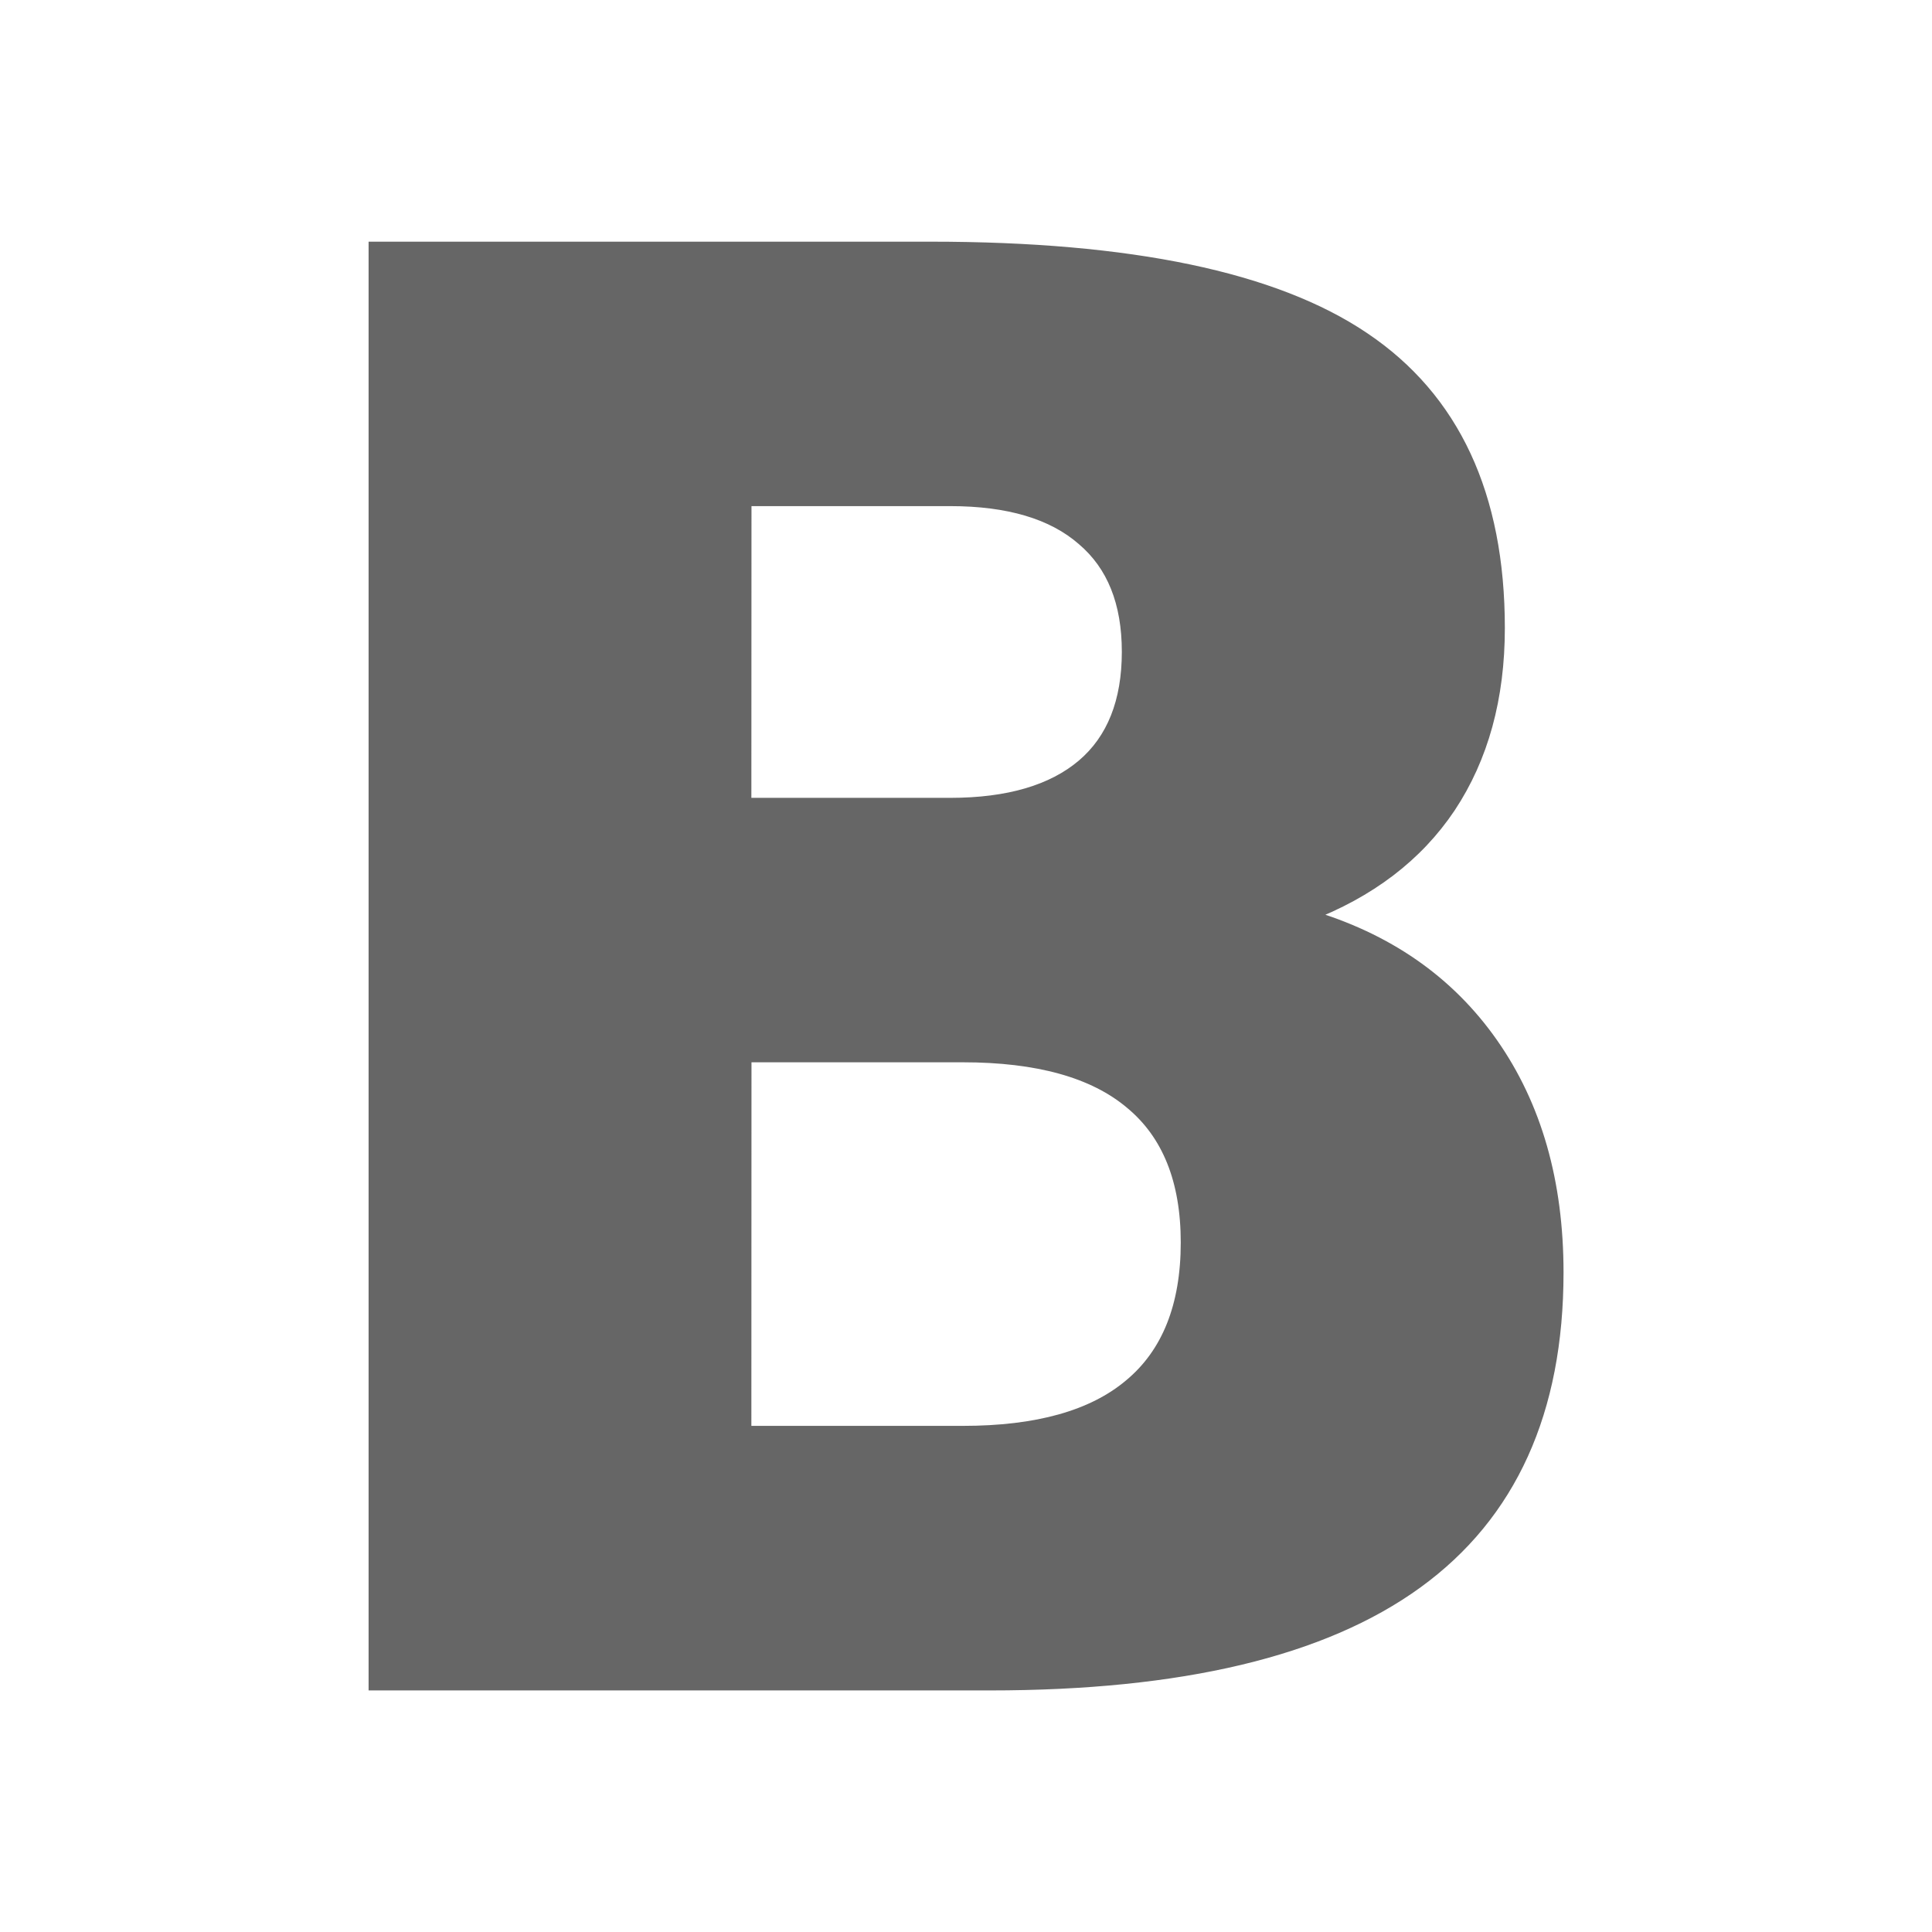
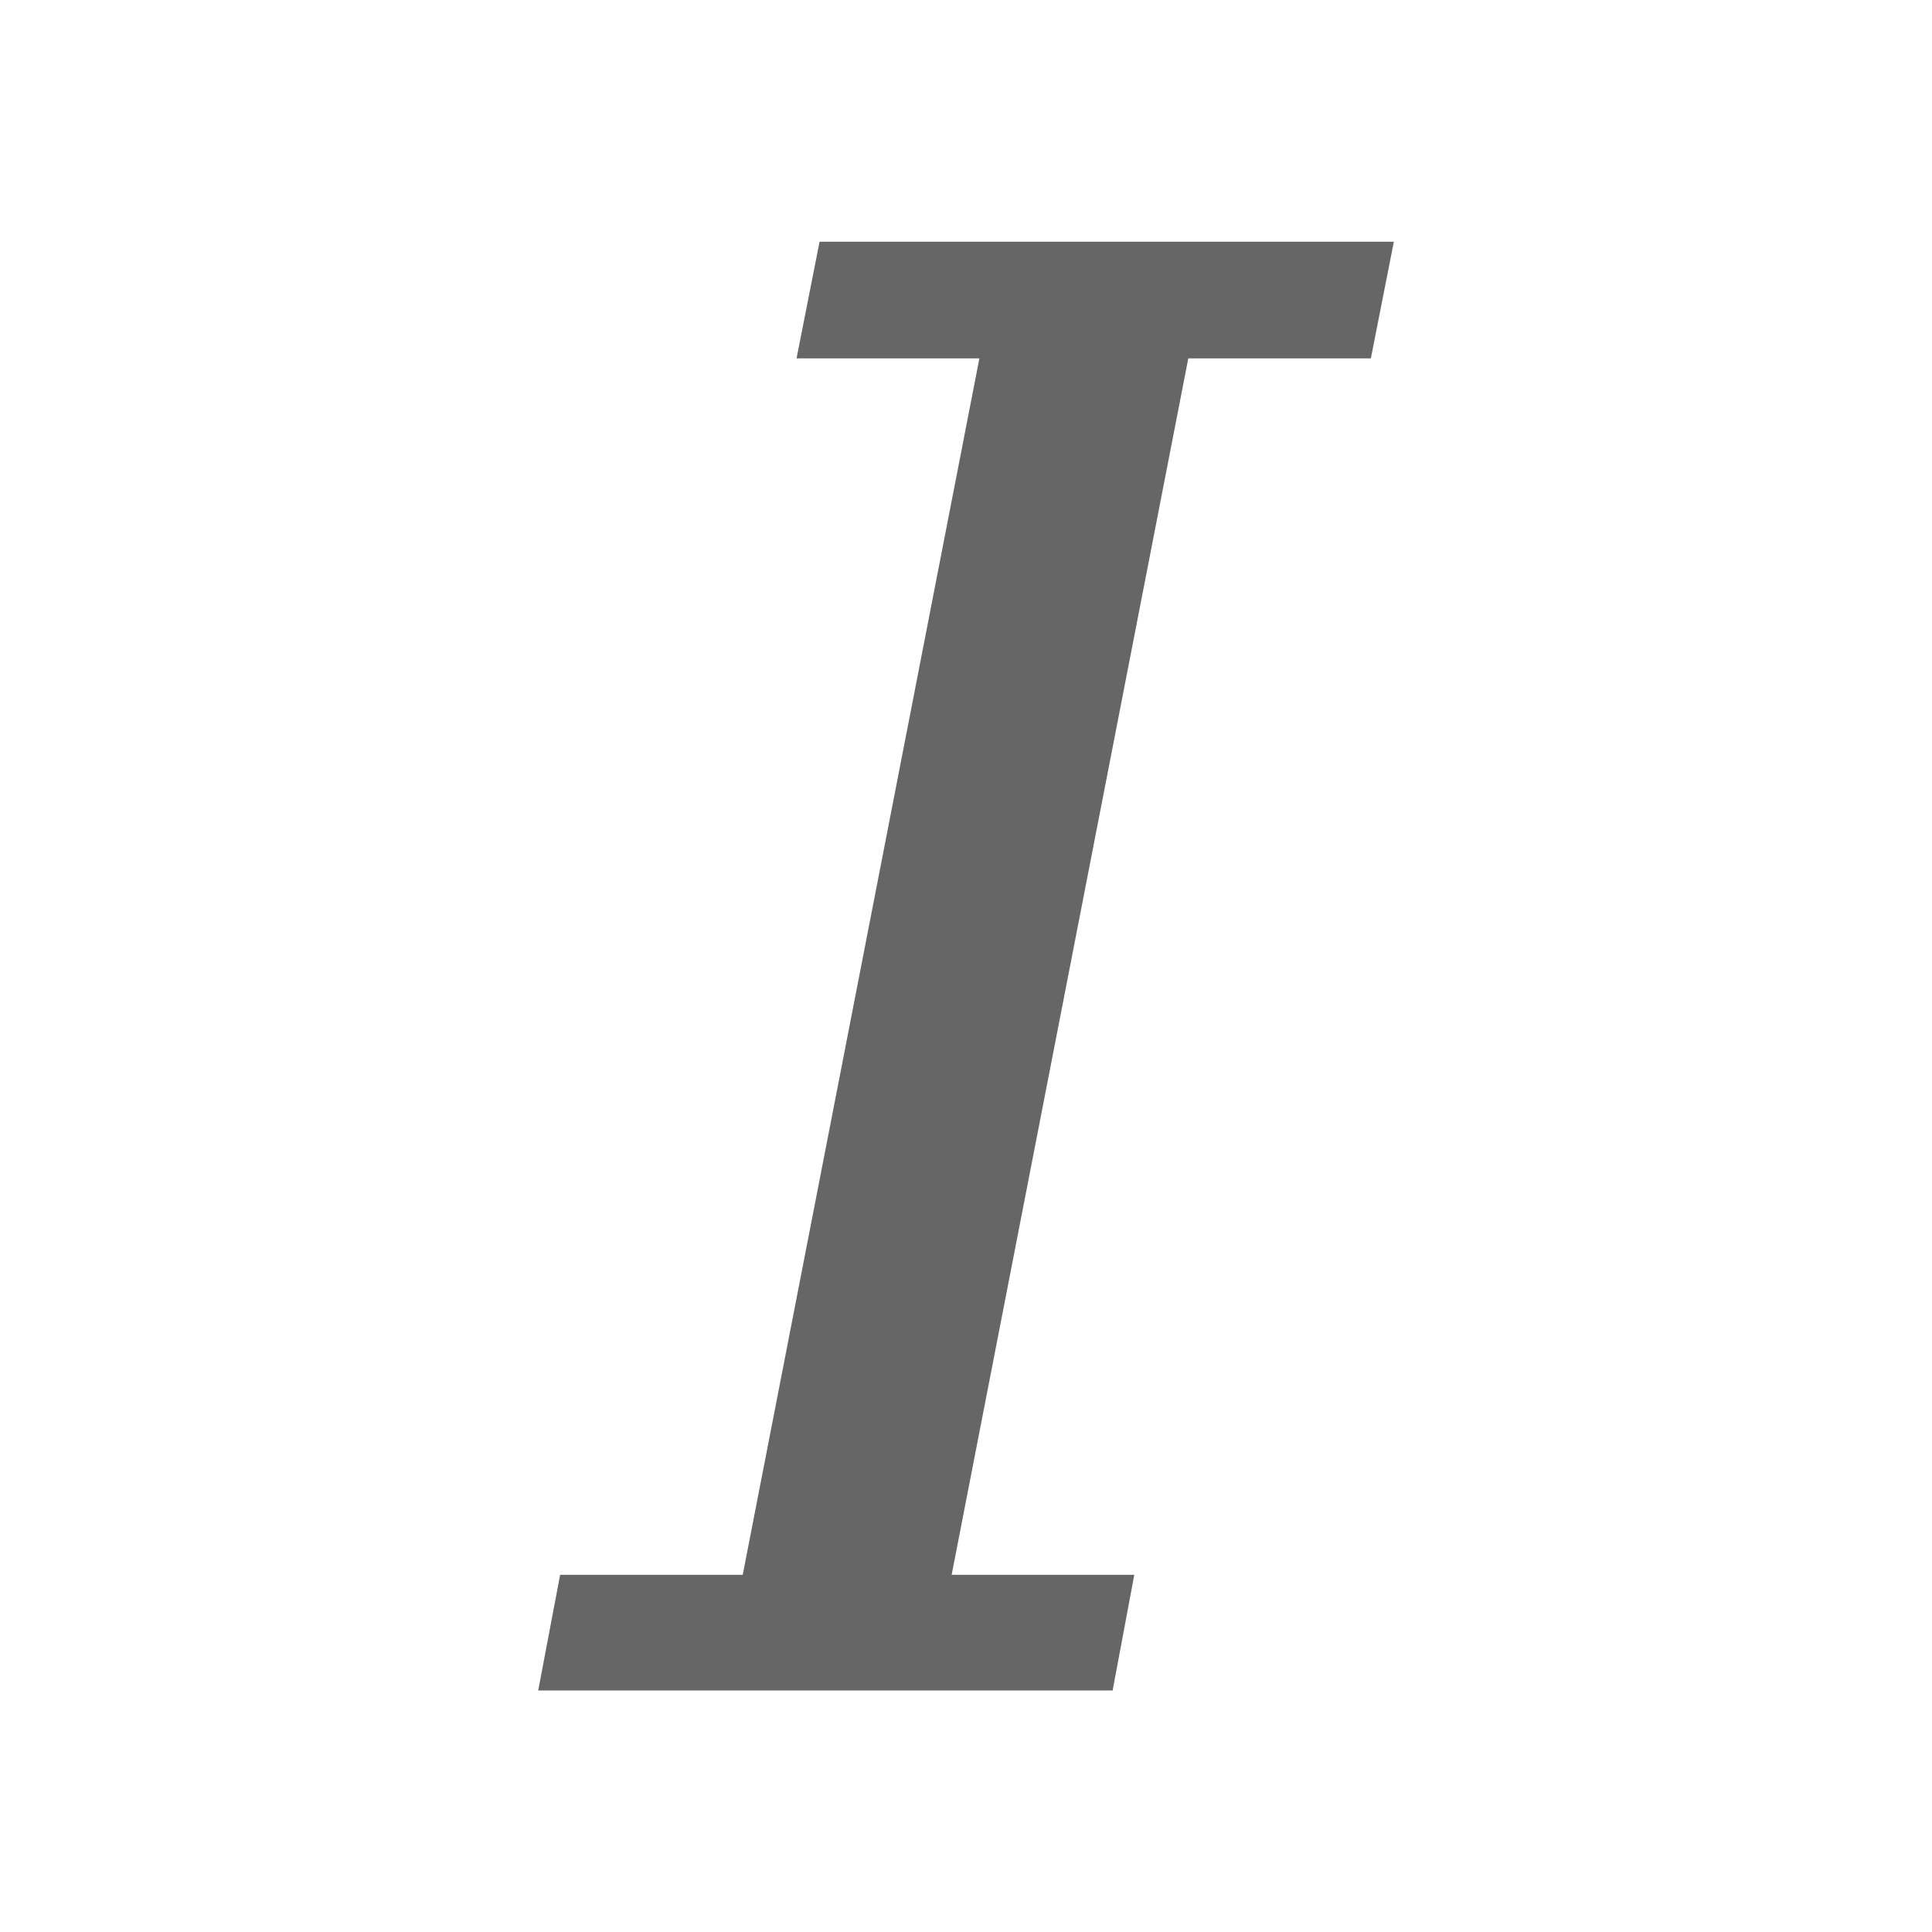
<svg xmlns="http://www.w3.org/2000/svg" width="16" height="16" id="svg2" version="1.1" xml:space="preserve">
  <defs id="defs4">
    <rect x="0.773" y="1.436" width="19.401" height="19.445" id="rect1" />
  </defs>
  <g id="layer1" style="display:inline" transform="translate(0,-1036.362)">
-     <path fill="currentColor" d="m 3.125,1038.362 h 5.25 c 2.35,0 3.75,1.25 3.75,3.1 0,1.15 -0.55,2.05 -1.5,2.55 1.35,0.45 2.25,1.5 2.25,2.95 0,2.15 -1.7,3.4 -4.35,3.4 h -5.4 z m 2,1.8 v 3.1 h 3 c 1.3,0 2,-0.55 2,-1.55 0,-1 -0.7,-1.55 -2,-1.55 z m 0,4.9 v 3.5 h 3.25 c 1.45,0 2.25,-0.6 2.25,-1.75 0,-1.15 -0.8,-1.75 -2.25,-1.75 z" id="path1" style="display:none;fill:#666666;fill-opacity:1" />
-     <path id="text1" style="font-weight:bold;font-size:14.815px;font-family:'DejaVu Sans';-inkscape-font-specification:'DejaVu Sans, Bold';fill:#666666;stroke:#666666;stroke-width:0.103;stroke-dasharray:none;stroke-opacity:1" d="m 3.104,1038.415 v 11.895 h 5.092 c 1.583,0 2.761,-0.28 3.537,-0.843 0.776,-0.563 1.164,-1.419 1.164,-2.567 0,-0.749 -0.181,-1.38 -0.542,-1.895 -0.361,-0.515 -0.871,-0.869 -1.53,-1.061 0.515,-0.197 0.908,-0.495 1.179,-0.899 0.271,-0.409 0.407,-0.903 0.407,-1.482 0,-1.099 -0.373,-1.899 -1.117,-2.399 -0.738,-0.499 -1.932,-0.749 -3.584,-0.749 z m 3.068,2.087 h 1.697 c 0.483,0 0.85,0.109 1.099,0.327 0.25,0.212 0.374,0.522 0.374,0.931 0,0.414 -0.125,0.728 -0.374,0.94 -0.25,0.212 -0.616,0.321 -1.099,0.321 H 6.171 Z m 0,4.606 h 1.801 c 0.621,0 1.086,0.129 1.394,0.389 0.308,0.255 0.463,0.64 0.463,1.155 0,0.526 -0.158,0.921 -0.471,1.181 -0.308,0.26 -0.769,0.389 -1.385,0.389 H 6.171 Z" />
+     <path id="text2" style="font-style:italic;font-size:16.299px;font-family:'DejaVu Serif';-inkscape-font-specification:'DejaVu Serif, Italic';display:inline;fill:#666666;stroke:#666666;stroke-width:0.114" d="m 6.834,1038.421 -0.168,0.852 h 1.514 l -1.982,10.188 H 4.686 l -0.16,0.844 h 4.641 l 0.158,-0.844 H 7.812 l 1.982,-10.188 h 1.512 l 0.168,-0.852 z" />
  </g>
</svg>
